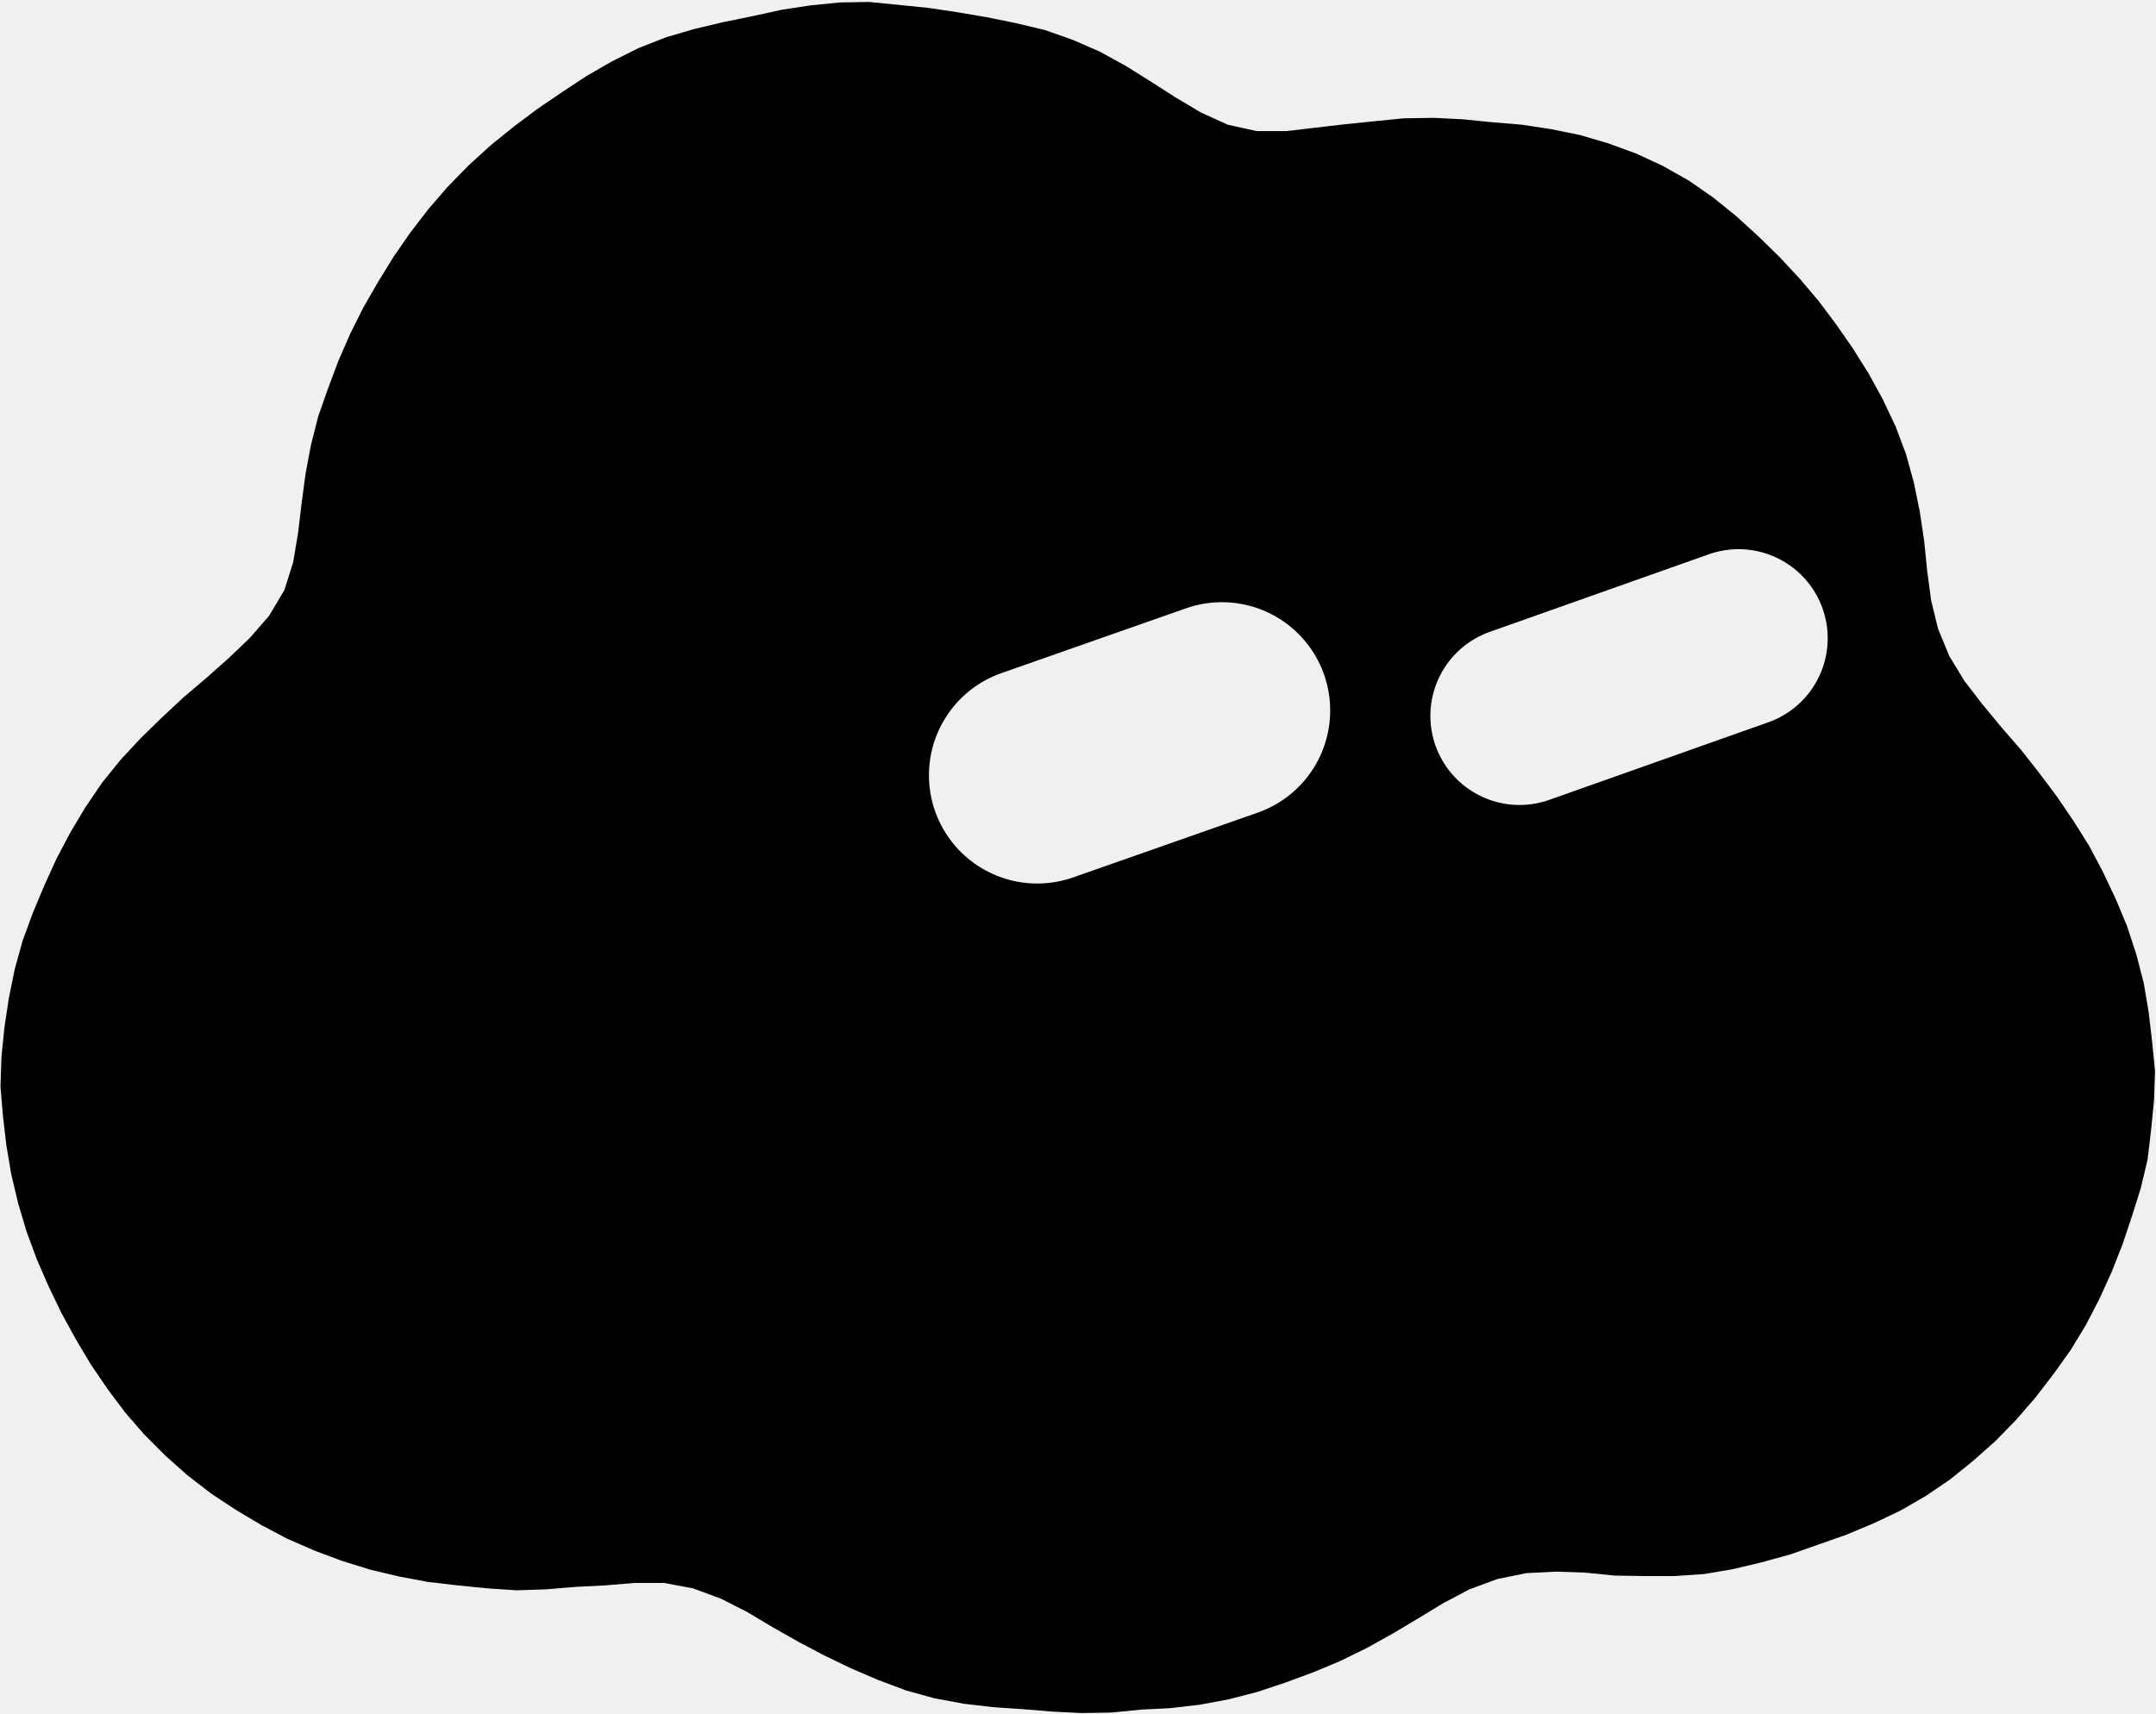
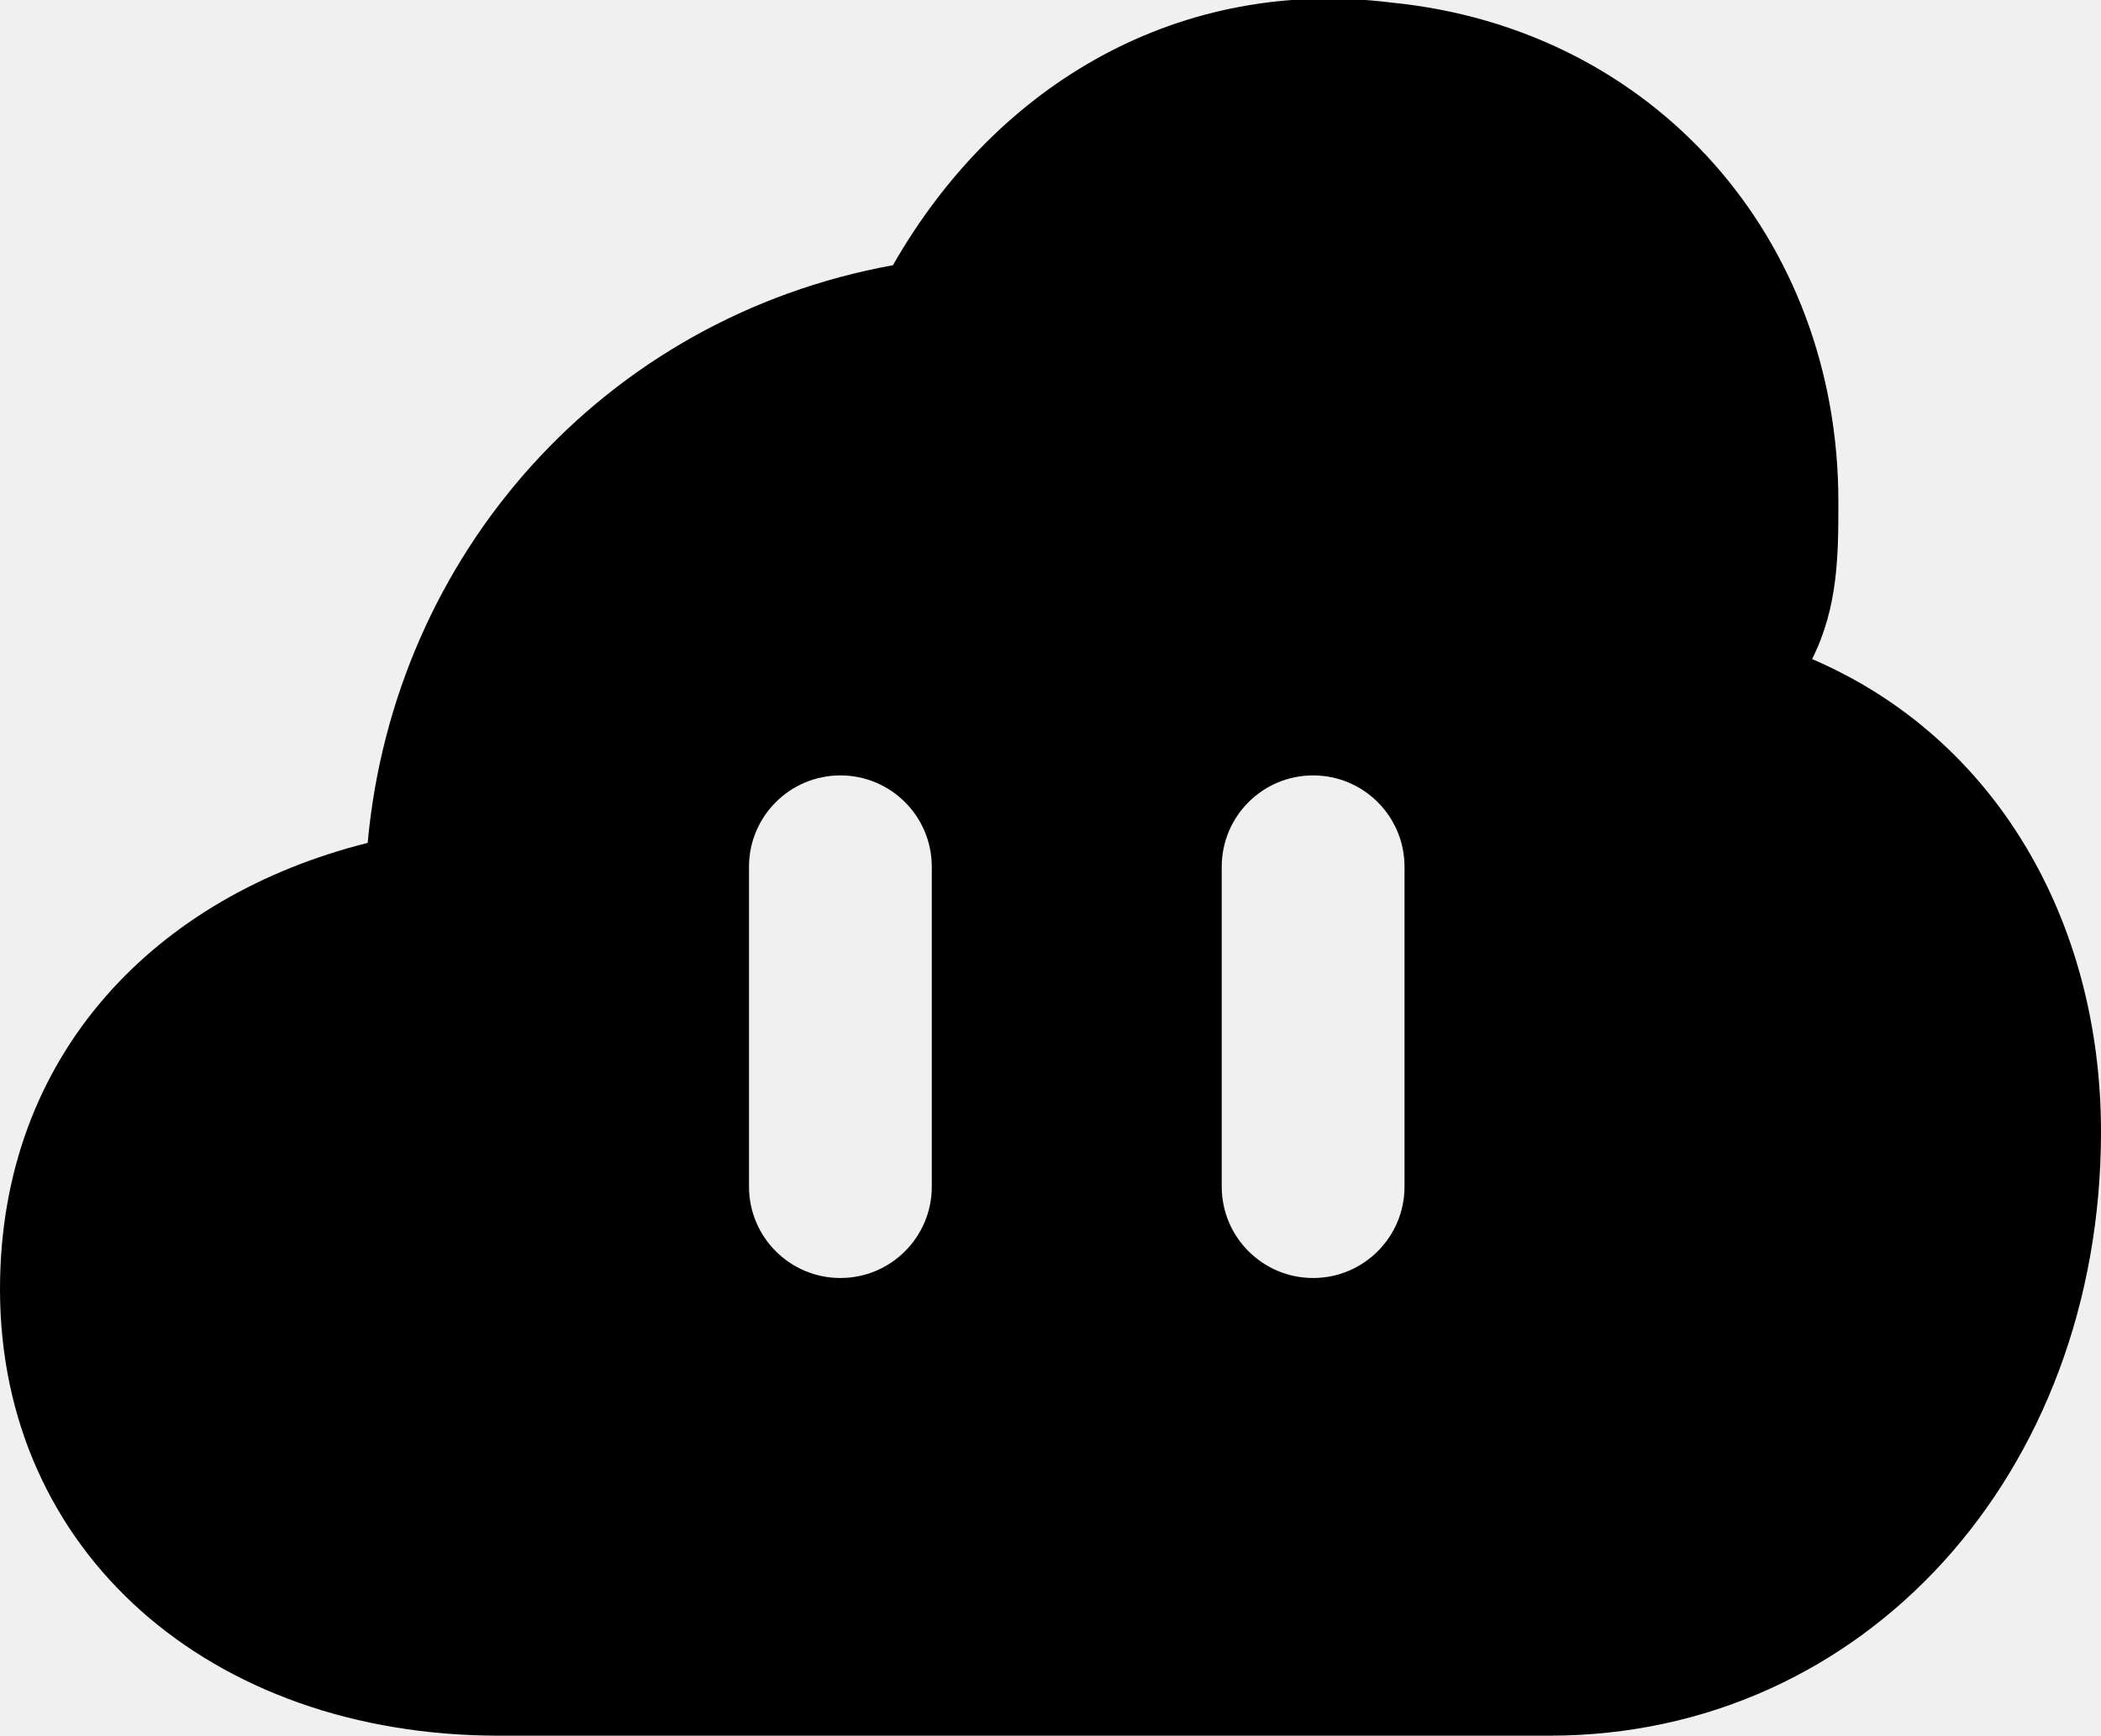
- <svg xmlns="http://www.w3.org/2000/svg" viewBox="0 0 439 349" aria-hidden="true">
+ <svg xmlns="http://www.w3.org/2000/svg" viewBox="11.0 15.9 80.0 66.1" aria-hidden="true">
  <mask id="olhos">
-     <rect width="439" height="349" fill="white" />
-     <line x1="211.2" y1="157.9" x2="248.8" y2="144.7" stroke="black" stroke-width="44.1" stroke-linecap="round" />
-     <line x1="309.4" y1="145.8" x2="354.0" y2="130.0" stroke="black" stroke-width="36.3" stroke-linecap="round" />
+     <rect x="0" y="0" width="100" height="100" fill="white" />
+     <rect x="39.52" y="45.43" width="6.96" height="19.14" rx="3.48" fill="black" />
+     <rect x="57.52" y="45.43" width="6.96" height="19.14" rx="3.48" fill="black" />
  </mask>
-   <polygon points="171.0,0.5 177.0,0.4 183.0,1.0 189.0,1.6 195.0,2.5 200.9,3.5 206.8,4.7 212.7,6.1 218.4,8.1 223.9,10.5 229.2,13.4 234.3,16.6 239.3,19.8 244.5,22.9 250.0,25.4 255.9,26.7 261.9,26.7 267.9,26.0 273.9,25.3 279.8,24.7 285.8,24.1 291.9,24.0 297.9,24.3 303.9,24.9 309.9,25.4 315.8,26.3 321.7,27.5 327.5,29.2 333.2,31.3 338.6,33.8 343.9,36.8 348.8,40.2 353.5,44.0 358.0,48.1 362.3,52.3 366.4,56.7 370.3,61.3 373.9,66.1 377.3,71.0 380.5,76.1 383.4,81.4 386.0,86.9 388.1,92.5 389.7,98.3 390.9,104.2 391.8,110.2 392.4,116.2 393.2,122.2 394.6,128.0 396.9,133.6 400.0,138.7 403.7,143.5 407.5,148.1 411.5,152.7 415.2,157.4 418.8,162.2 422.2,167.2 425.4,172.3 428.2,177.6 430.8,183.1 433.1,188.6 435.0,194.4 436.5,200.2 437.5,206.1 438.2,212.1 438.8,218.1 438.6,224.1 438.0,230.1 437.3,236.1 435.9,242.0 434.1,247.7 432.2,253.4 430.0,259.0 427.5,264.5 424.7,269.9 421.6,275.0 418.1,279.9 414.4,284.7 410.5,289.2 406.3,293.5 401.8,297.5 397.1,301.3 392.1,304.7 386.9,307.7 381.4,310.3 375.9,312.6 370.2,314.6 364.5,316.6 358.7,318.2 352.8,319.6 346.9,320.6 340.9,321.0 334.9,321.0 328.8,320.9 322.8,320.3 316.8,320.1 310.8,320.4 304.9,321.6 299.2,323.7 293.9,326.5 288.8,329.6 283.6,332.7 278.4,335.6 272.9,338.3 267.4,340.6 261.7,342.7 256.0,344.6 250.2,346.1 244.3,347.2 238.3,347.9 232.3,348.2 226.3,348.8 220.2,348.9 214.2,348.6 208.2,348.1 202.2,347.7 196.2,347.0 190.3,345.9 184.5,344.3 178.9,342.2 173.3,339.8 167.9,337.2 162.6,334.4 157.3,331.4 152.1,328.3 146.8,325.6 141.1,323.5 135.2,322.4 129.2,322.4 123.2,322.9 117.2,323.2 111.2,323.7 105.2,323.9 99.2,323.5 93.2,322.9 87.2,322.2 81.3,321.1 75.4,319.7 69.6,317.9 64.0,315.8 58.5,313.4 53.2,310.6 48.0,307.5 43.0,304.2 38.2,300.5 33.7,296.5 29.4,292.2 25.5,287.7 21.9,282.9 18.5,277.9 15.4,272.7 12.5,267.4 9.9,262.0 7.5,256.5 5.4,250.8 3.7,245.1 2.3,239.2 1.3,233.3 0.6,227.3 0.1,221.3 0.3,215.2 0.9,209.3 1.8,203.3 3.0,197.4 4.6,191.6 6.7,185.9 9.0,180.4 11.5,174.9 14.3,169.6 17.4,164.4 20.8,159.4 24.6,154.7 28.7,150.3 33.0,146.1 37.4,142.0 42.0,138.1 46.5,134.1 50.9,129.9 54.8,125.4 57.9,120.2 59.7,114.5 60.7,108.5 61.4,102.6 62.2,96.6 63.3,90.7 64.8,84.8 66.8,79.1 68.9,73.5 71.3,68.0 74.0,62.6 77.0,57.4 80.2,52.2 83.6,47.3 87.3,42.5 91.2,38.0 95.4,33.7 99.9,29.6 104.6,25.8 109.4,22.2 114.4,18.8 119.4,15.5 124.6,12.5 130.0,9.8 135.6,7.6 141.4,5.9 147.3,4.5 153.2,3.3 159.1,2.0 165.0,1.1" fill="currentColor" mask="url(#olhos)" />
+   <path d="M30 82C19 82 11 75 11 65C11 56 17 50 25 48C26 37 34 28 45 26C49 19 56 15 64 16C74 17 81 25 81 35C81 37 81 39 80 41C87 44 91 51 91 59C91 72 82 82 70 82Z" fill="currentColor" mask="url(#olhos)" />
</svg>
